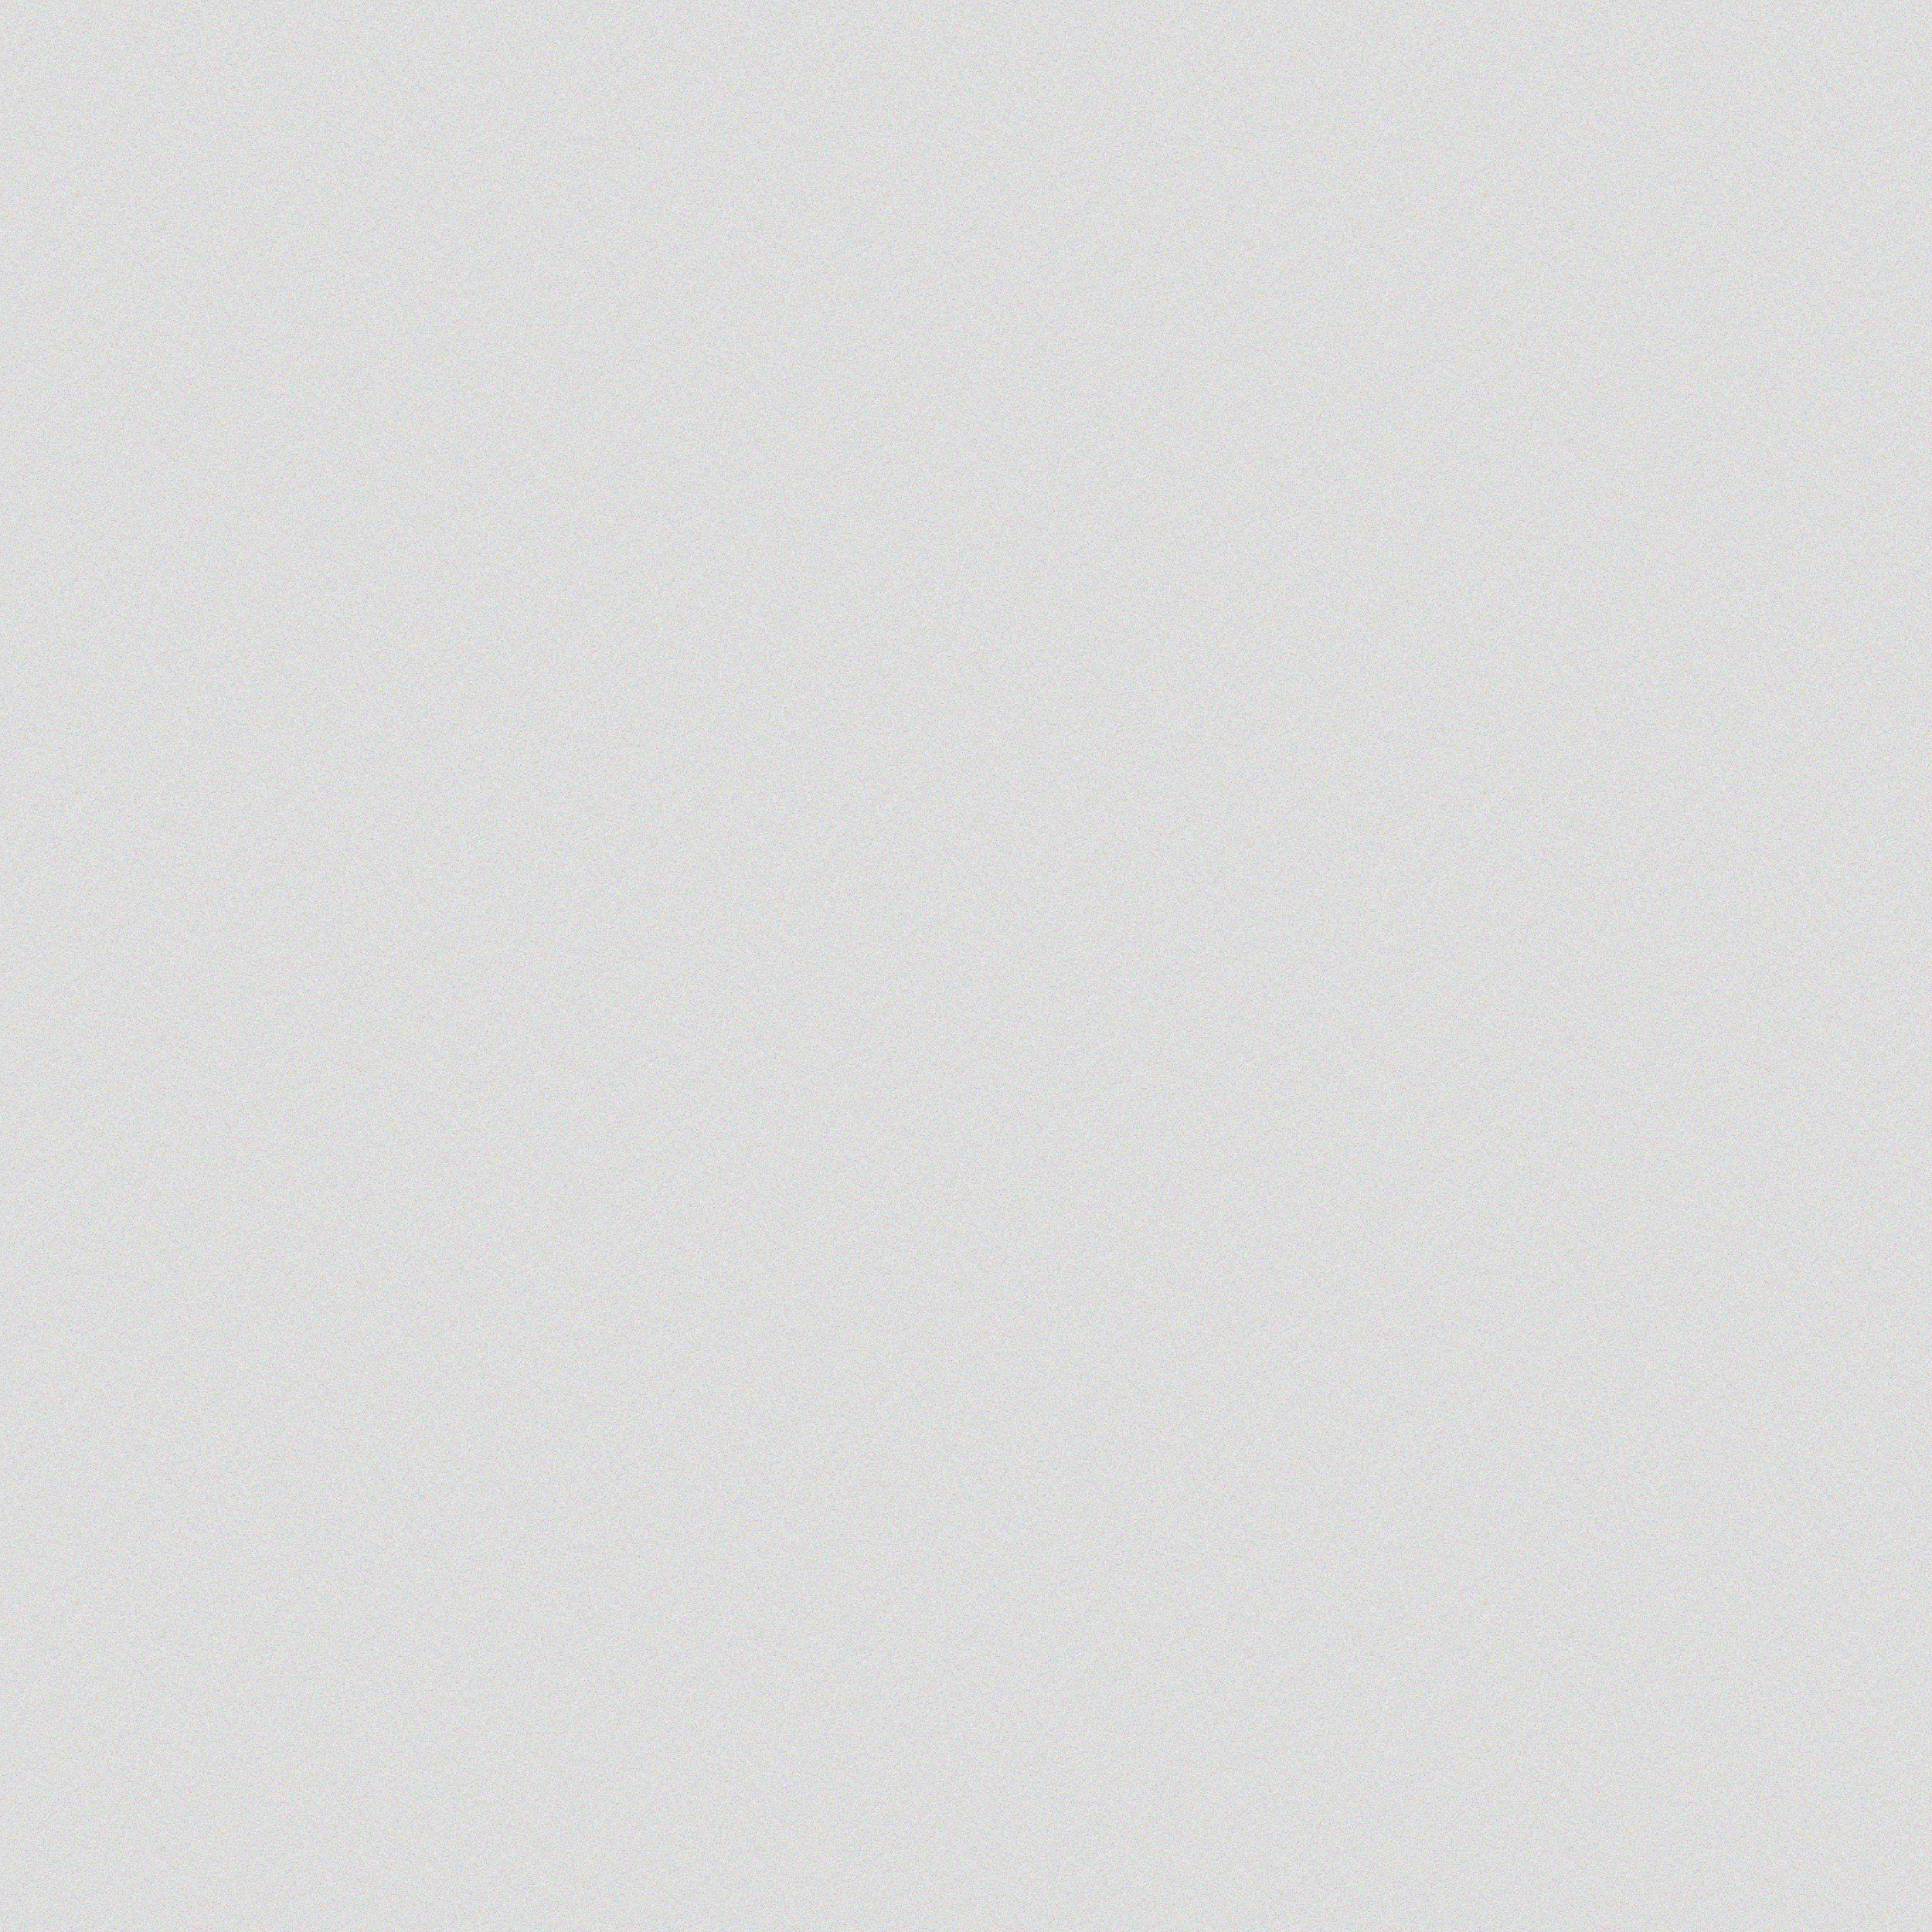
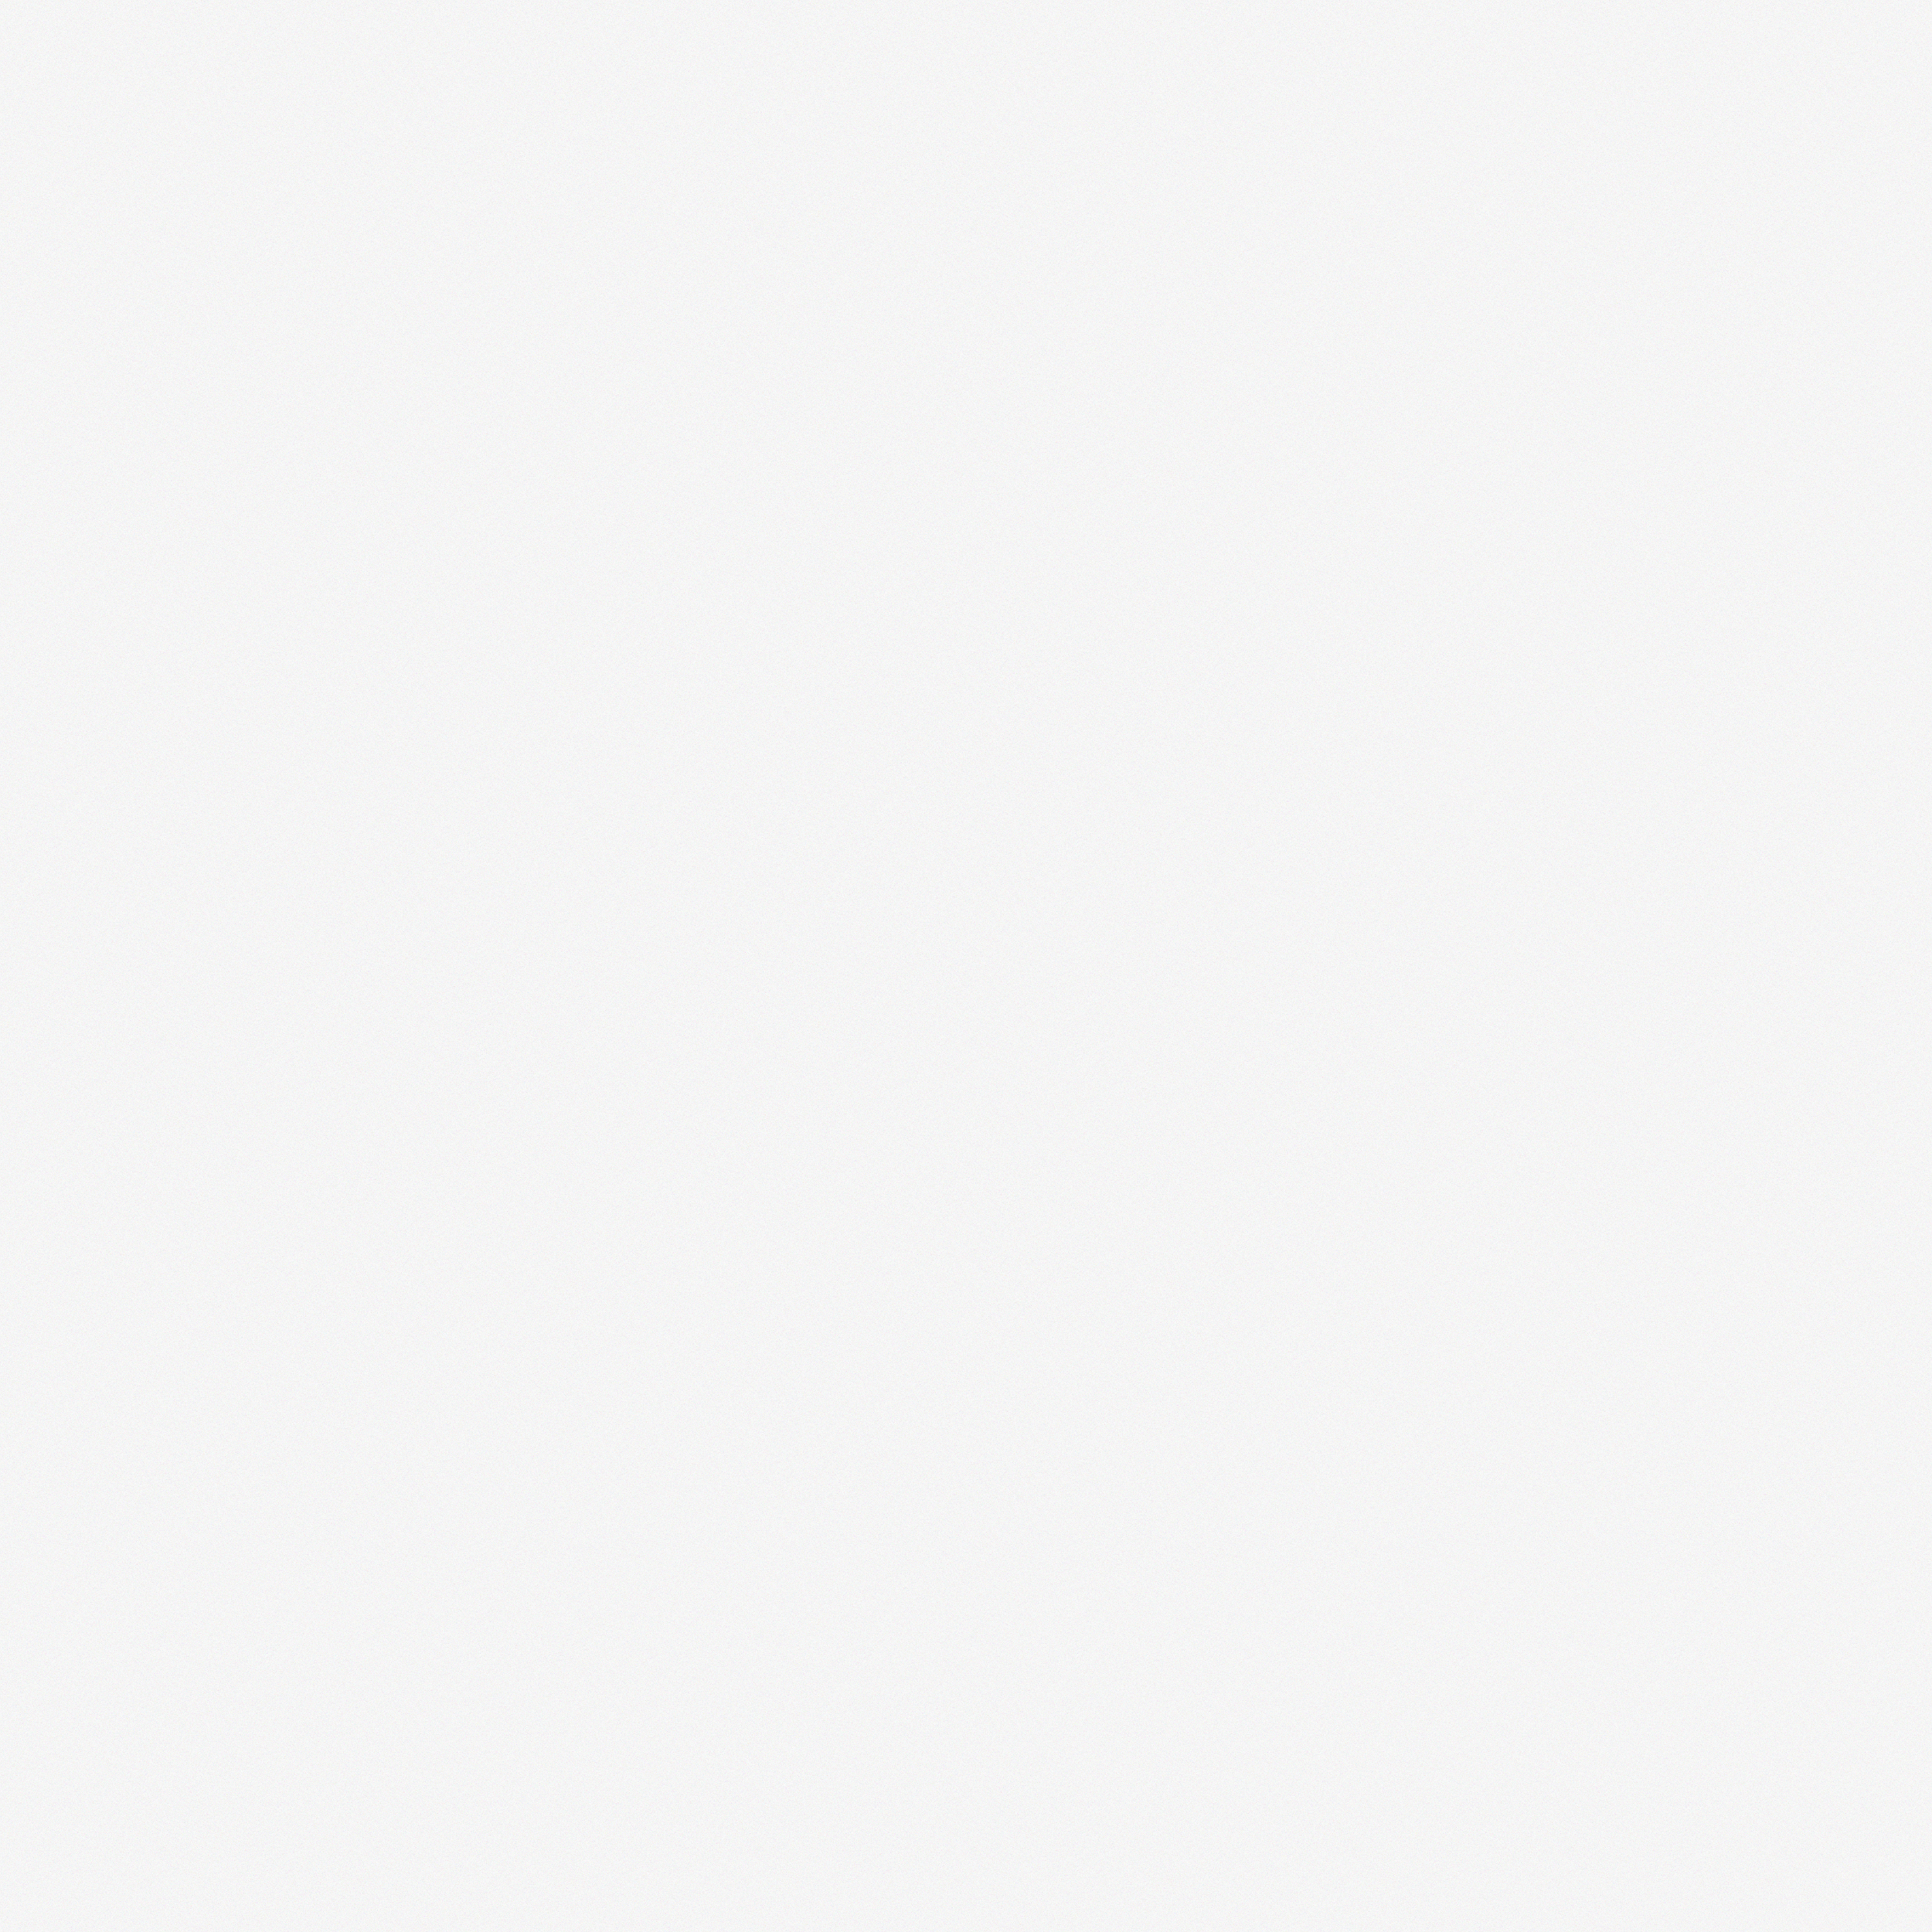
<svg xmlns="http://www.w3.org/2000/svg" viewBox="0 0 4096 4096">
  <filter id="noiseFilter">
    <feTurbulence type="fractalNoise" baseFrequency="2.83" numOctaves="2" stitchTiles="stitch" />
  </filter>
-   <rect width="100%" height="100%" filter="url(#noiseFilter)" />
+   <rect width="100%" height="100%" filter="url(#noiseFilter)" opacity="0.3" />
</svg>
